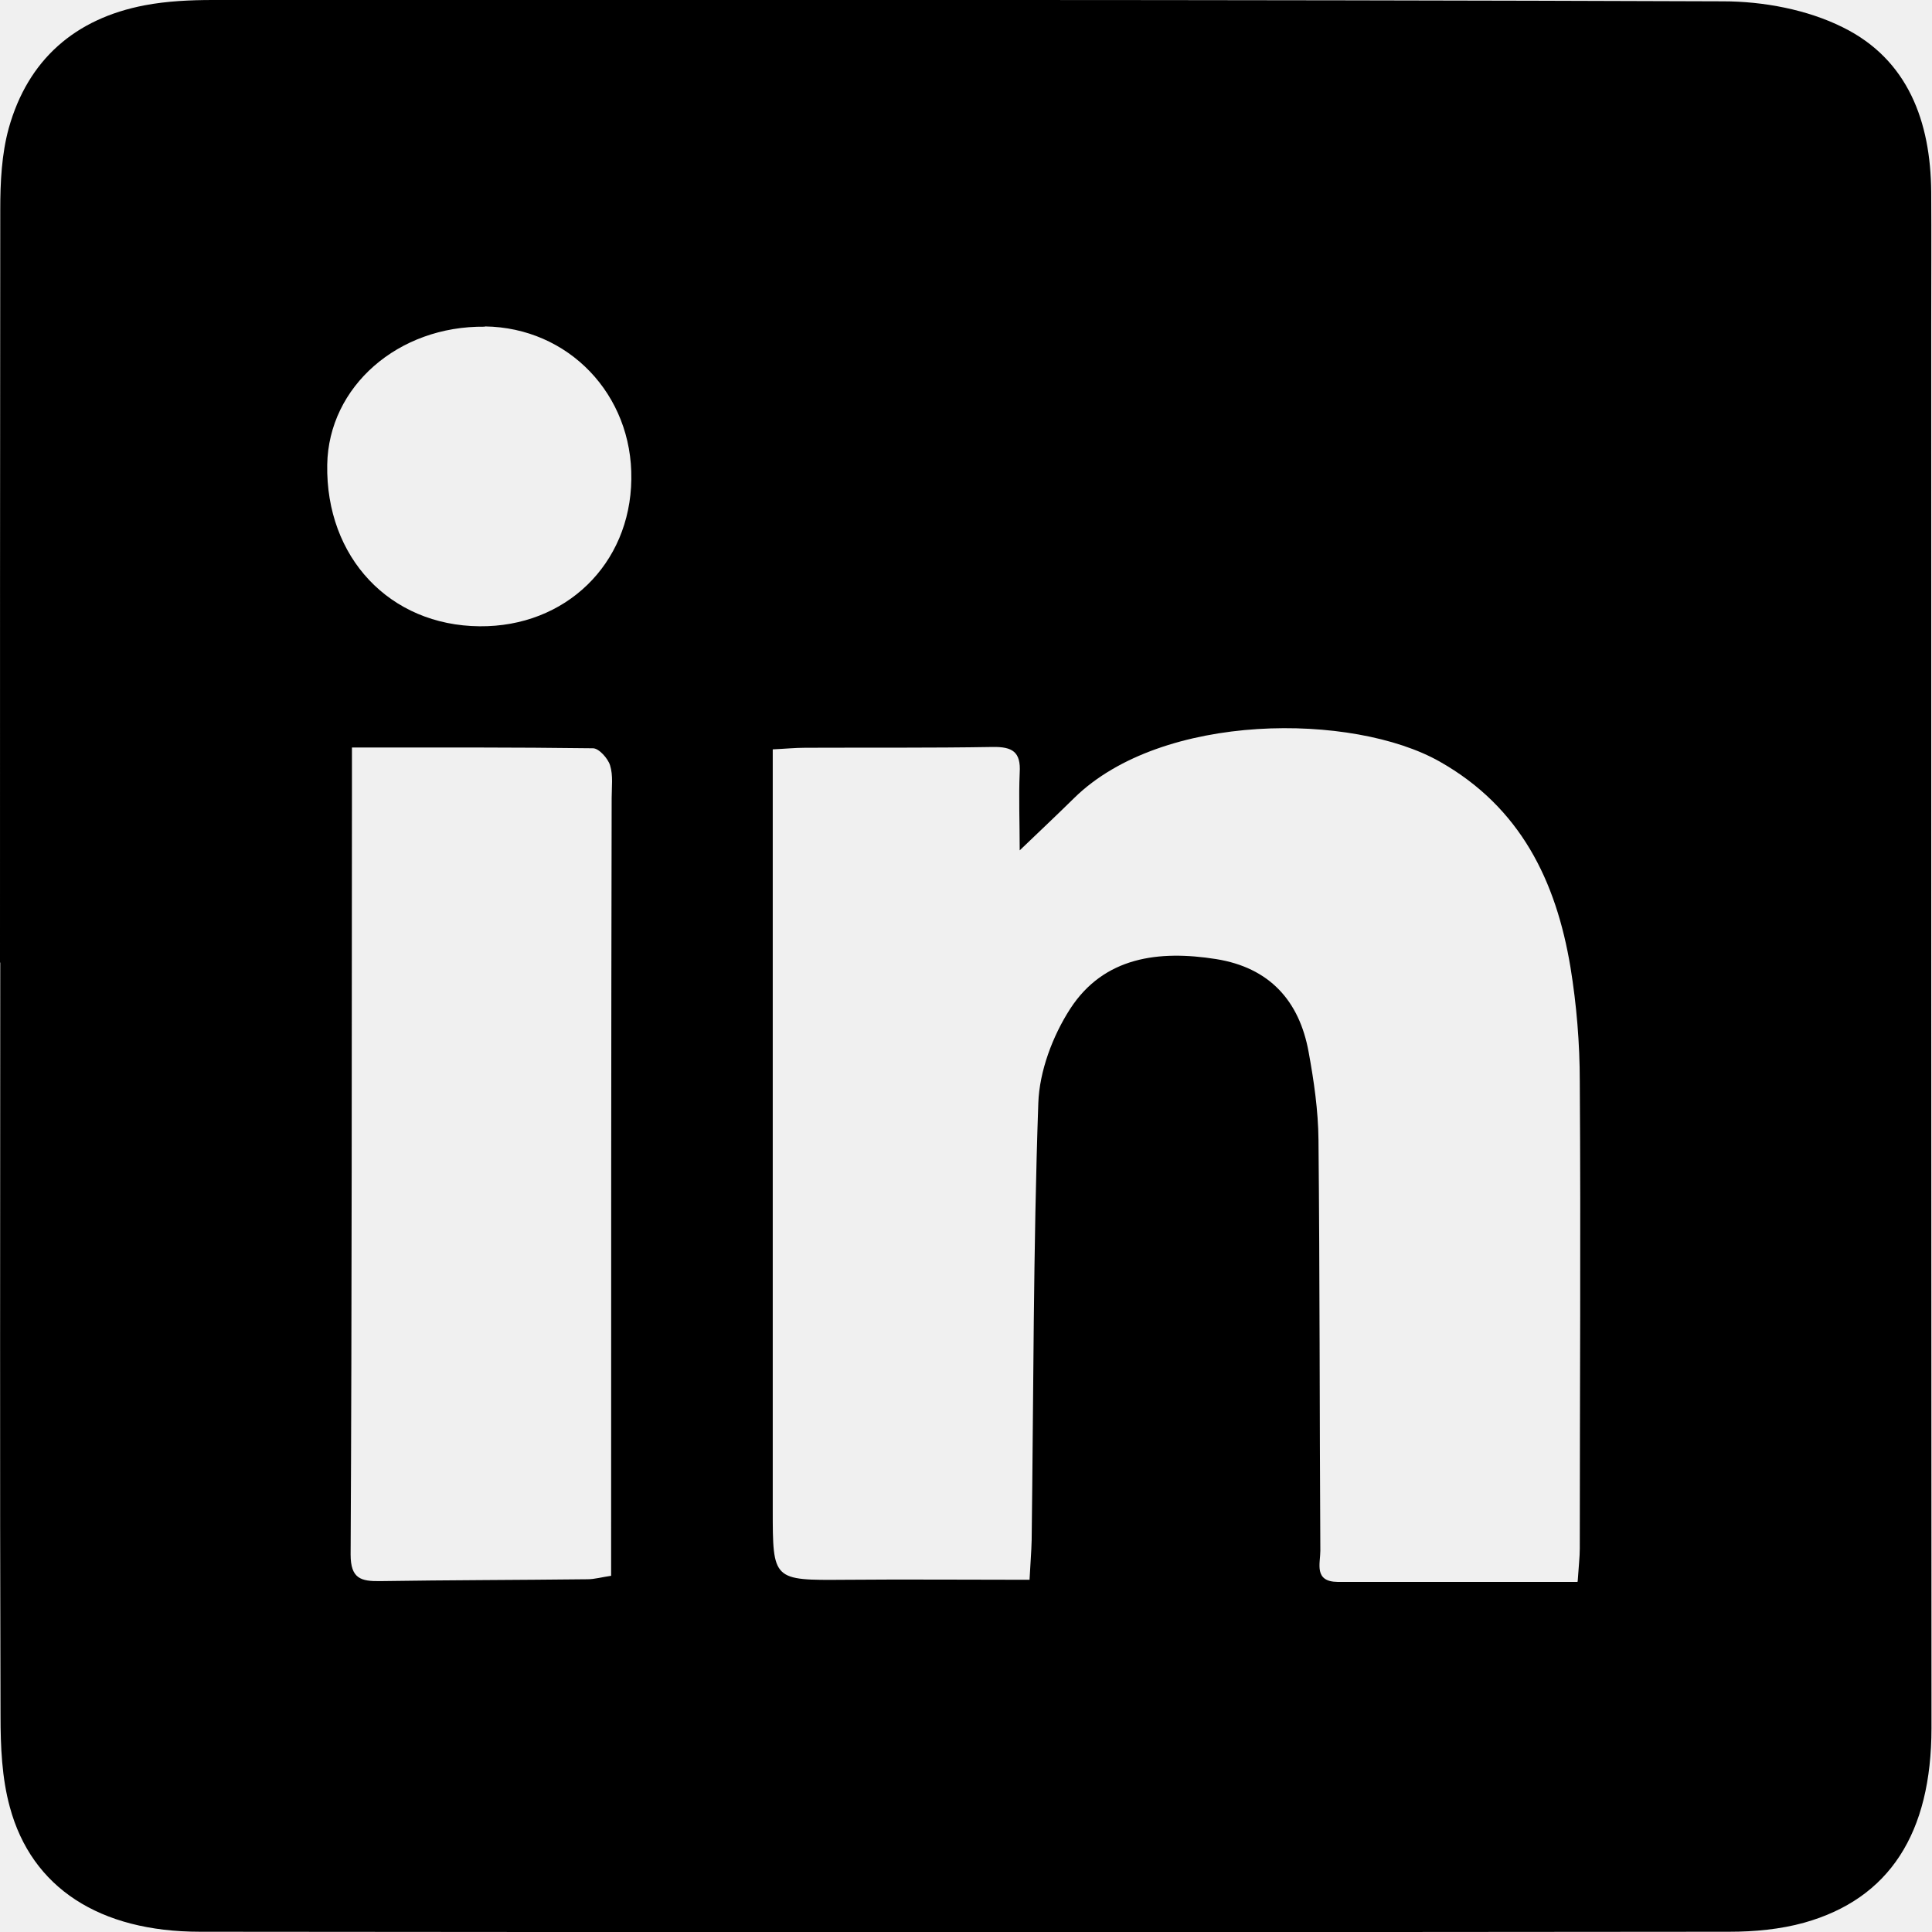
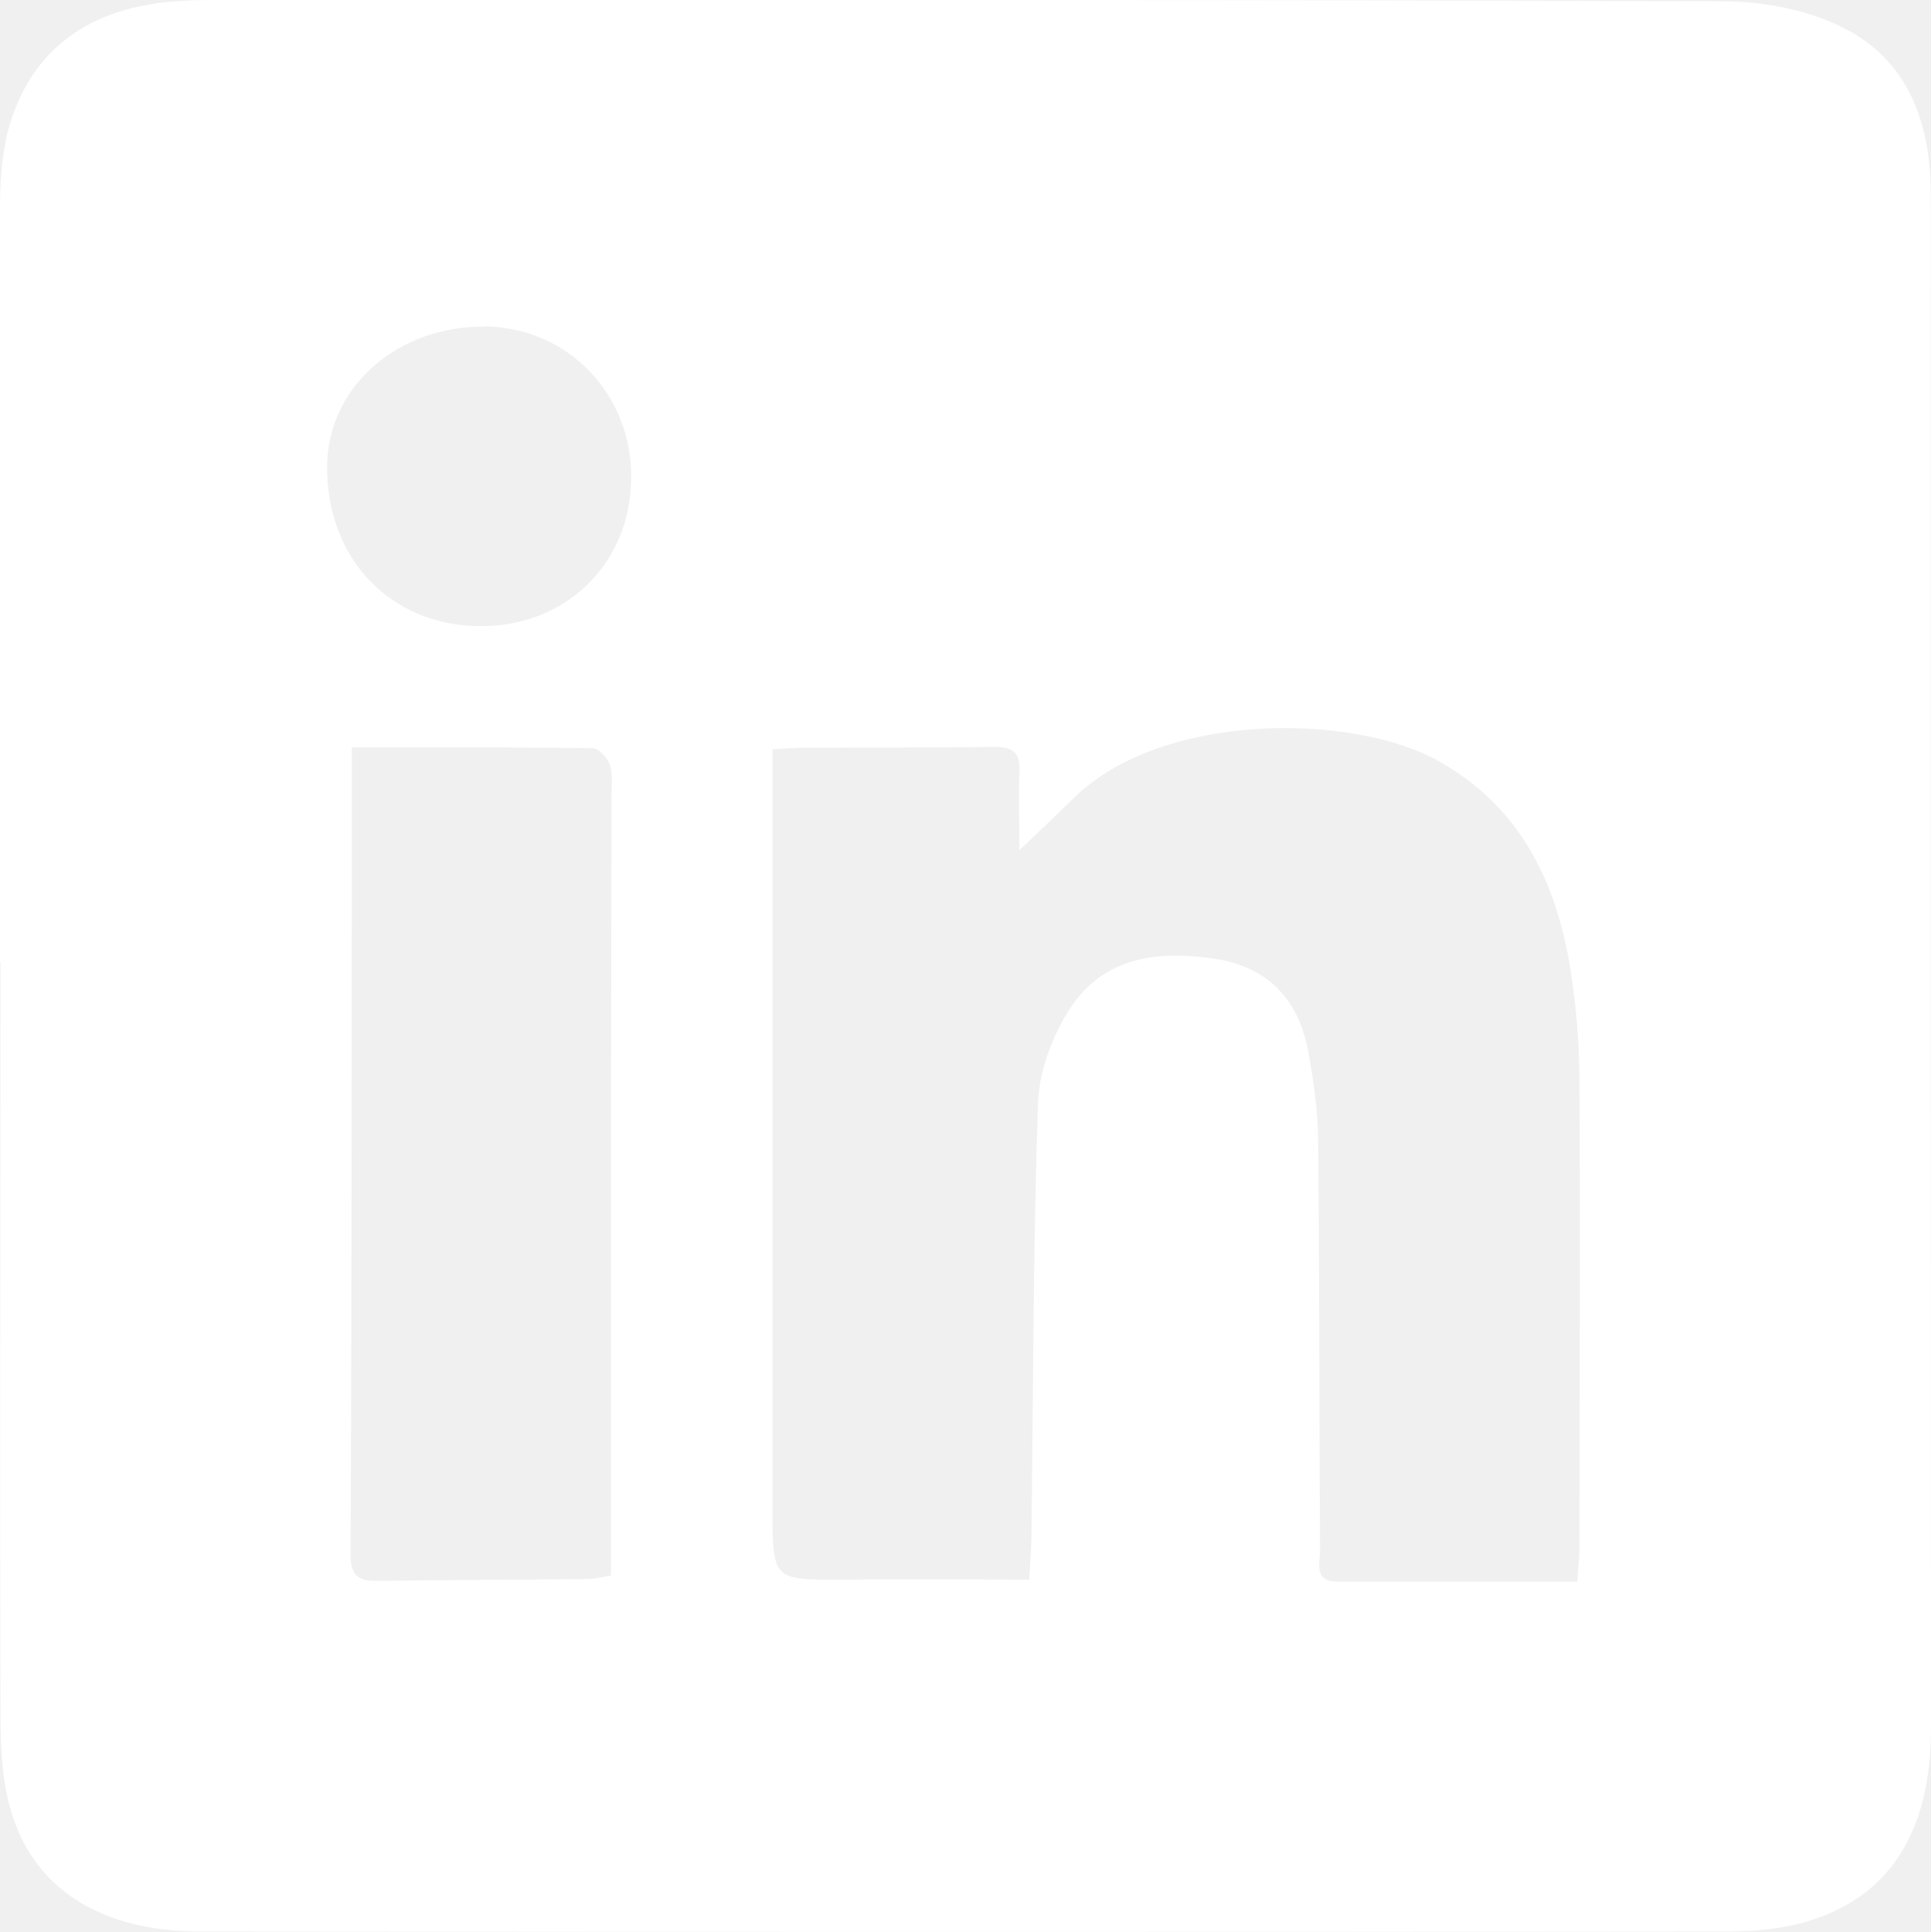
- <svg xmlns="http://www.w3.org/2000/svg" id="Layer_2" data-name="Layer 2" viewBox="0 0 72.66 72.68">
+ <svg xmlns="http://www.w3.org/2000/svg" id="Layer_2" data-name="Layer 2" viewBox="0 0 72.66 72.69">
+   <defs>
+     <style>
+       .cls-1 {
+         fill: #fff;
+       }
+     </style>
+   </defs>
  <g id="Layer_2-2" data-name="Layer 2">
-     <g id="Layer_1-2" data-name="Layer 1-2">
-       <path d="m0,36.22C0,26.77,0,17.33.01,7.88.01,6.86.06,5.8.33,4.82,1.05,2.25,2.82.7,5.44.2,6.28.04,7.16,0,8.02,0,26.95,0,45.89-.02,64.82.05c1.51,0,3.17.31,4.51.98,2.45,1.21,3.3,3.55,3.32,6.19.01,1.69,0,3.38,0,5.07,0,17.57,0,35.14.01,52.72,0,3.95-1.58,6.42-4.79,7.32-.9.25-1.87.34-2.81.34-19.18.02-38.36.02-57.54,0-3.77,0-6.33-1.65-7.15-4.69-.3-1.09-.35-2.28-.35-3.43-.03-9.45-.01-18.89-.01-28.34h-.01Zm59.35,23.28c.04-.61.08-.93.08-1.25,0-5.85.04-11.71,0-17.56,0-1.44-.12-2.89-.35-4.3-.54-3.25-1.88-6.02-4.92-7.74-3.25-1.84-10.44-1.88-13.75,1.37-.65.64-1.32,1.27-2.05,1.97,0-1.05-.04-1.99,0-2.92.05-.79-.28-.98-1.01-.97-2.35.04-4.7.02-7.05.03-.39,0-.78.04-1.23.06v2.25c0,8.78,0,17.56,0,26.34,0,2.68,0,2.67,2.71,2.65,2.29-.02,4.59,0,6.95,0,.03-.6.07-1.05.08-1.49.07-5.48.06-10.97.25-16.44.04-1.2.54-2.53,1.2-3.55,1.27-1.96,3.34-2.21,5.49-1.87,2,.32,3.13,1.56,3.48,3.5.2,1.09.36,2.2.37,3.3.05,5.15.04,10.31.07,15.46,0,.48-.25,1.16.65,1.17h9.01,0ZM13.24,28.11v1.66c-.01,9.57,0,19.14-.05,28.71,0,.91.39,1.01,1.11,1,2.6-.04,5.2-.04,7.8-.07.27,0,.54-.08.89-.13v-1.42c0-9.28,0-18.56.02-27.84,0-.41.06-.85-.06-1.23-.08-.26-.42-.64-.64-.64-2.96-.04-5.92-.03-9.07-.03h0Zm5-15.82c-3.26-.04-5.88,2.25-5.93,5.19-.06,3.49,2.35,6.05,5.73,6.08,3.23.03,5.67-2.33,5.71-5.53.05-3.19-2.37-5.71-5.51-5.75h0Z" />
+     <g id="Layer_2-2" data-name="Layer 2-2">
+       <g id="Layer_1-2" data-name="Layer 1-2">
+         <path class="cls-1" d="m0,36.22C0,26.77,0,17.33,0,7.88,0,6.86.06,5.8.33,4.82,1.05,2.25,2.82.7,5.44.2,6.28.04,7.16,0,8.02,0,26.95,0,45.89-.02,64.82.05c1.51,0,3.17.31,4.51.98,2.45,1.21,3.3,3.55,3.32,6.19.01,1.69,0,3.38,0,5.07,0,17.57,0,35.14.01,52.72,0,3.95-1.58,6.42-4.79,7.32-.9.25-1.87.34-2.81.34-19.18.02-38.36.02-57.54,0-3.77,0-6.33-1.65-7.15-4.69-.3-1.09-.35-2.28-.35-3.43-.03-9.45,0-18.89,0-28.34h-.01Zm59.35,23.28c.04-.61.08-.93.08-1.25,0-5.85.04-11.71,0-17.56,0-1.44-.12-2.89-.35-4.3-.54-3.25-1.88-6.02-4.92-7.74-3.25-1.84-10.44-1.88-13.75,1.37-.65.64-1.32,1.27-2.05,1.97,0-1.05-.04-1.99,0-2.92.05-.79-.28-.98-1.01-.97-2.35.04-4.7.02-7.05.03-.39,0-.78.04-1.23.06v28.59c0,2.68,0,2.67,2.71,2.65,2.29-.02,4.59,0,6.95,0,.03-.6.07-1.05.08-1.49.07-5.48.06-10.97.25-16.44.04-1.2.54-2.53,1.2-3.55,1.27-1.96,3.34-2.21,5.49-1.87,2,.32,3.13,1.56,3.48,3.5.2,1.09.36,2.2.37,3.3.05,5.15.04,10.31.07,15.46,0,.48-.25,1.16.65,1.17h9.03ZM13.24,28.11v1.66c-.01,9.57,0,19.14-.05,28.71,0,.91.39,1.01,1.11,1,2.6-.04,5.2-.04,7.8-.07.27,0,.54-.08.89-.13v-1.42c0-9.28,0-18.56.02-27.84,0-.41.06-.85-.06-1.23-.08-.26-.42-.64-.64-.64-2.96-.04-5.92-.03-9.07-.03h0Zm5-15.82c-3.26-.04-5.88,2.25-5.93,5.19-.06,3.49,2.35,6.05,5.73,6.08,3.23.03,5.67-2.33,5.71-5.53.05-3.19-2.37-5.71-5.51-5.75h0Z" />
+       </g>
    </g>
  </g>
</svg>
